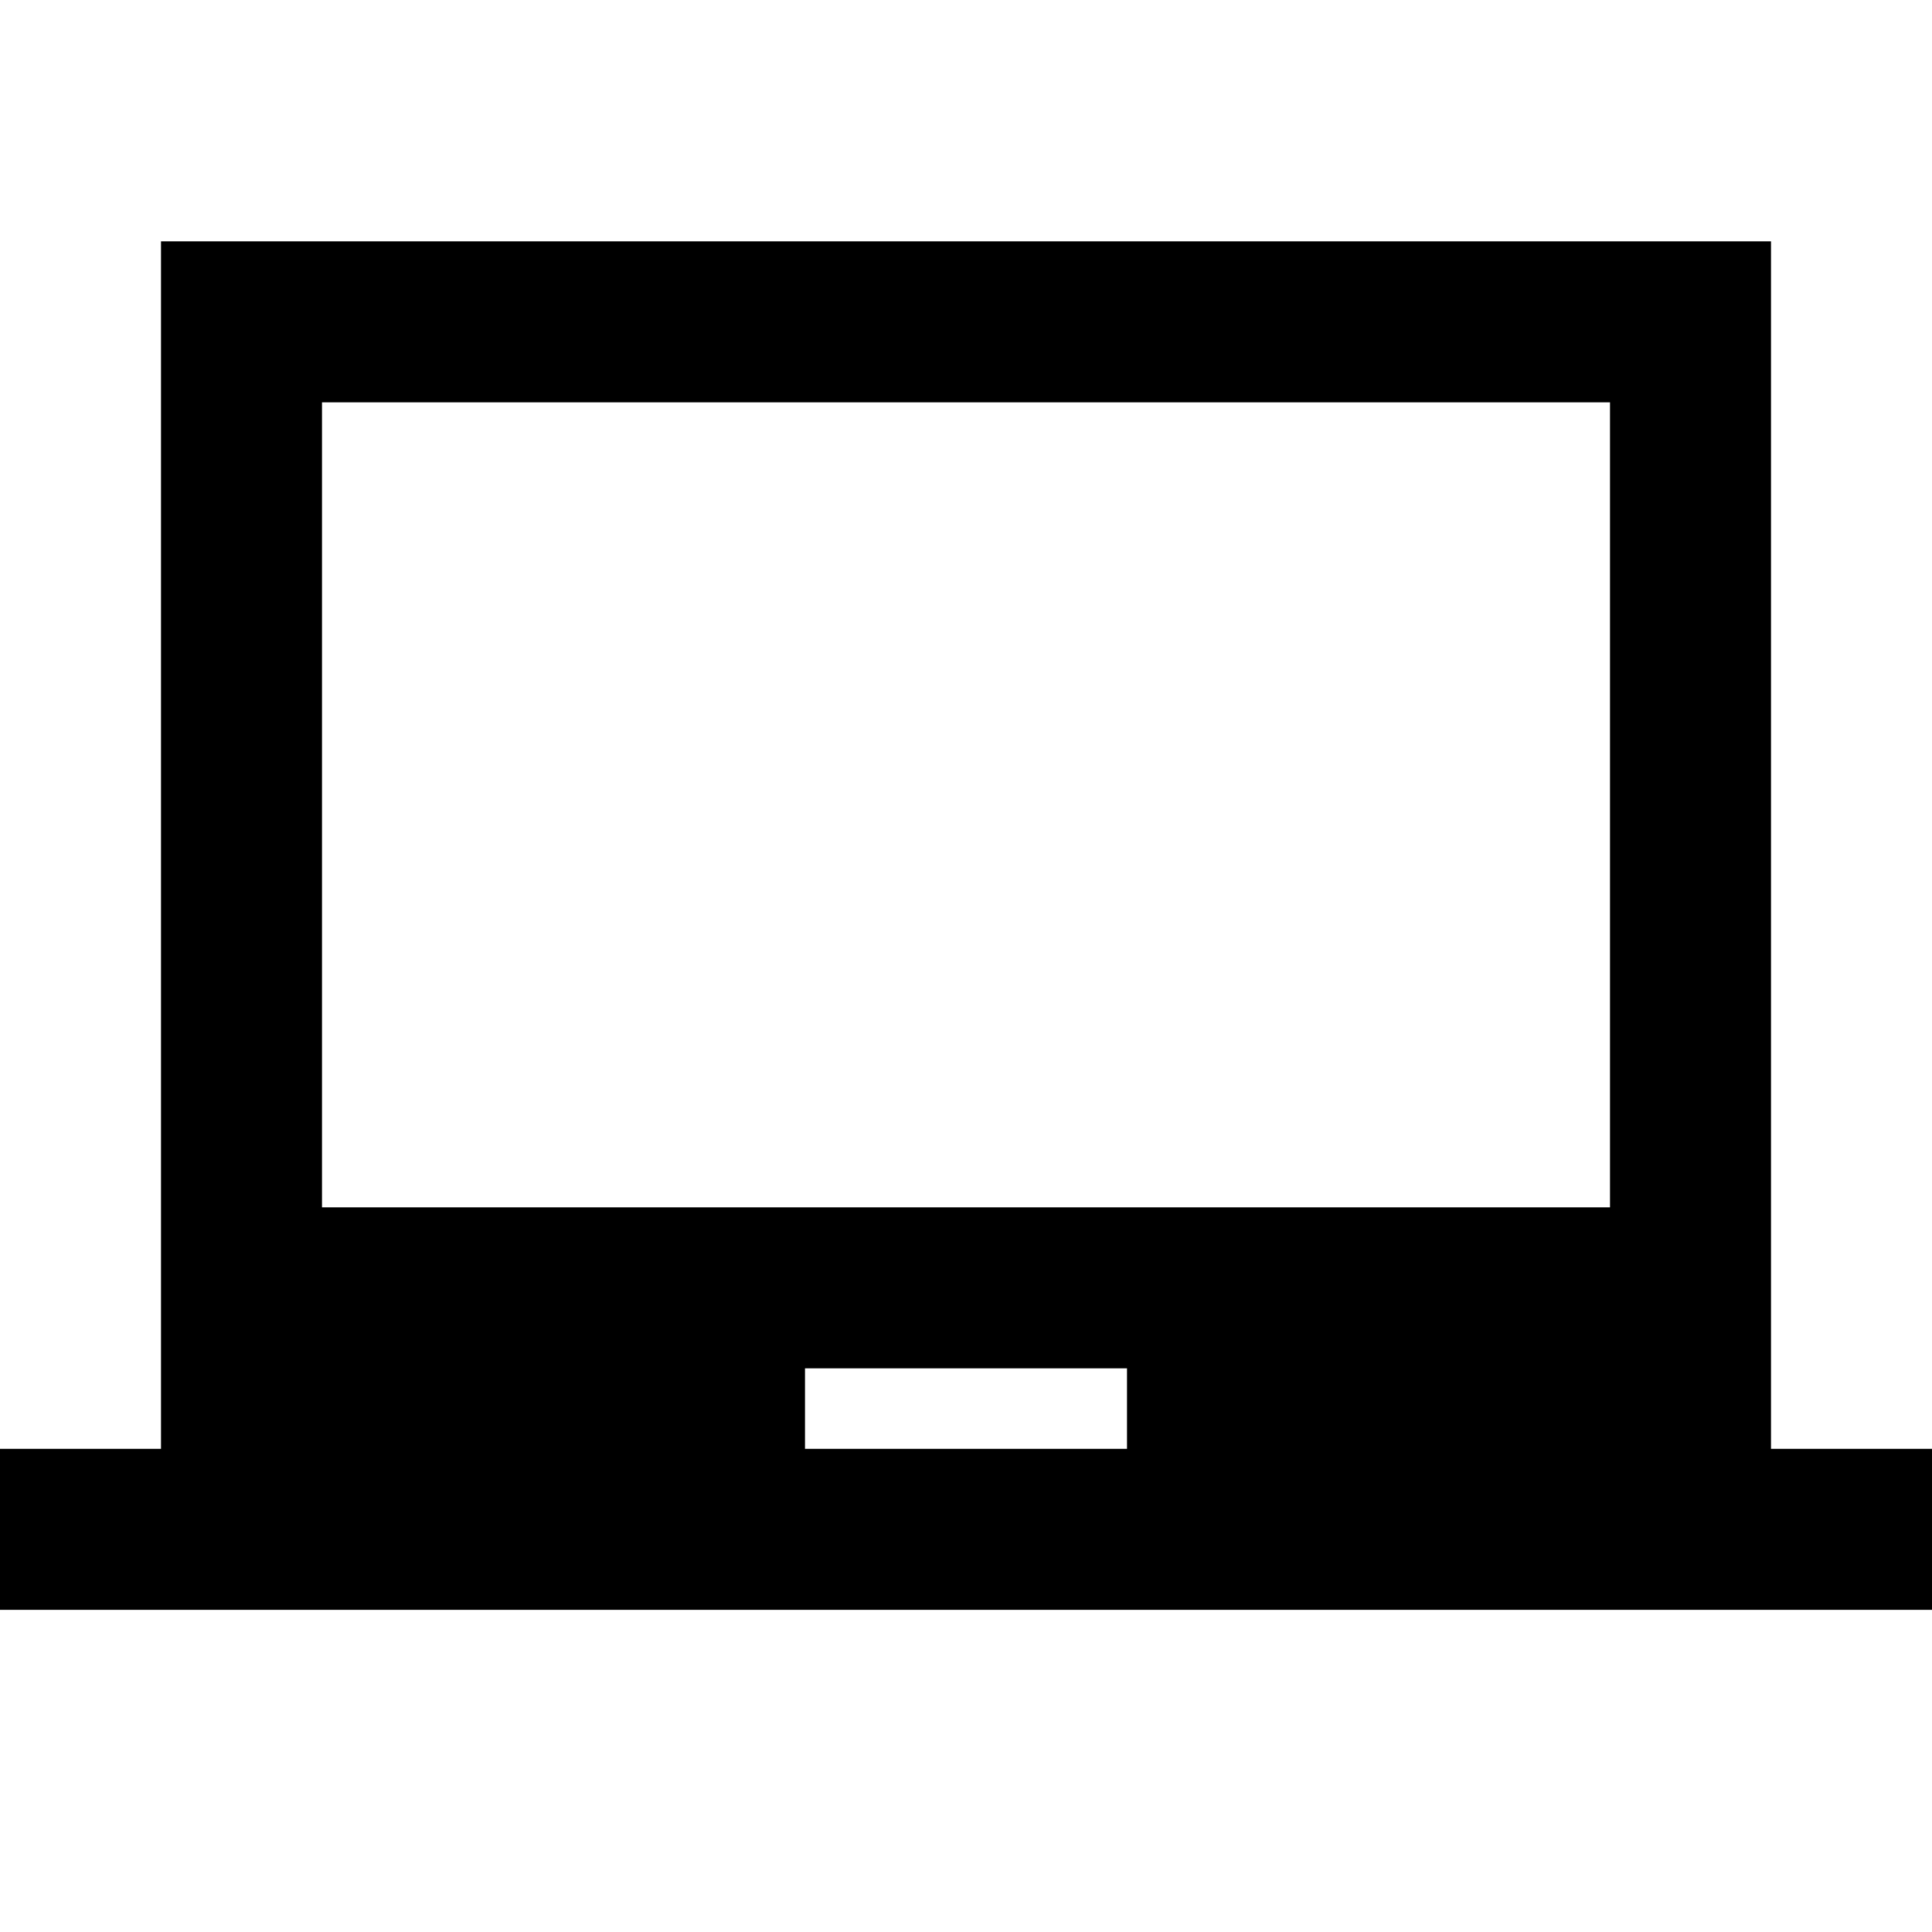
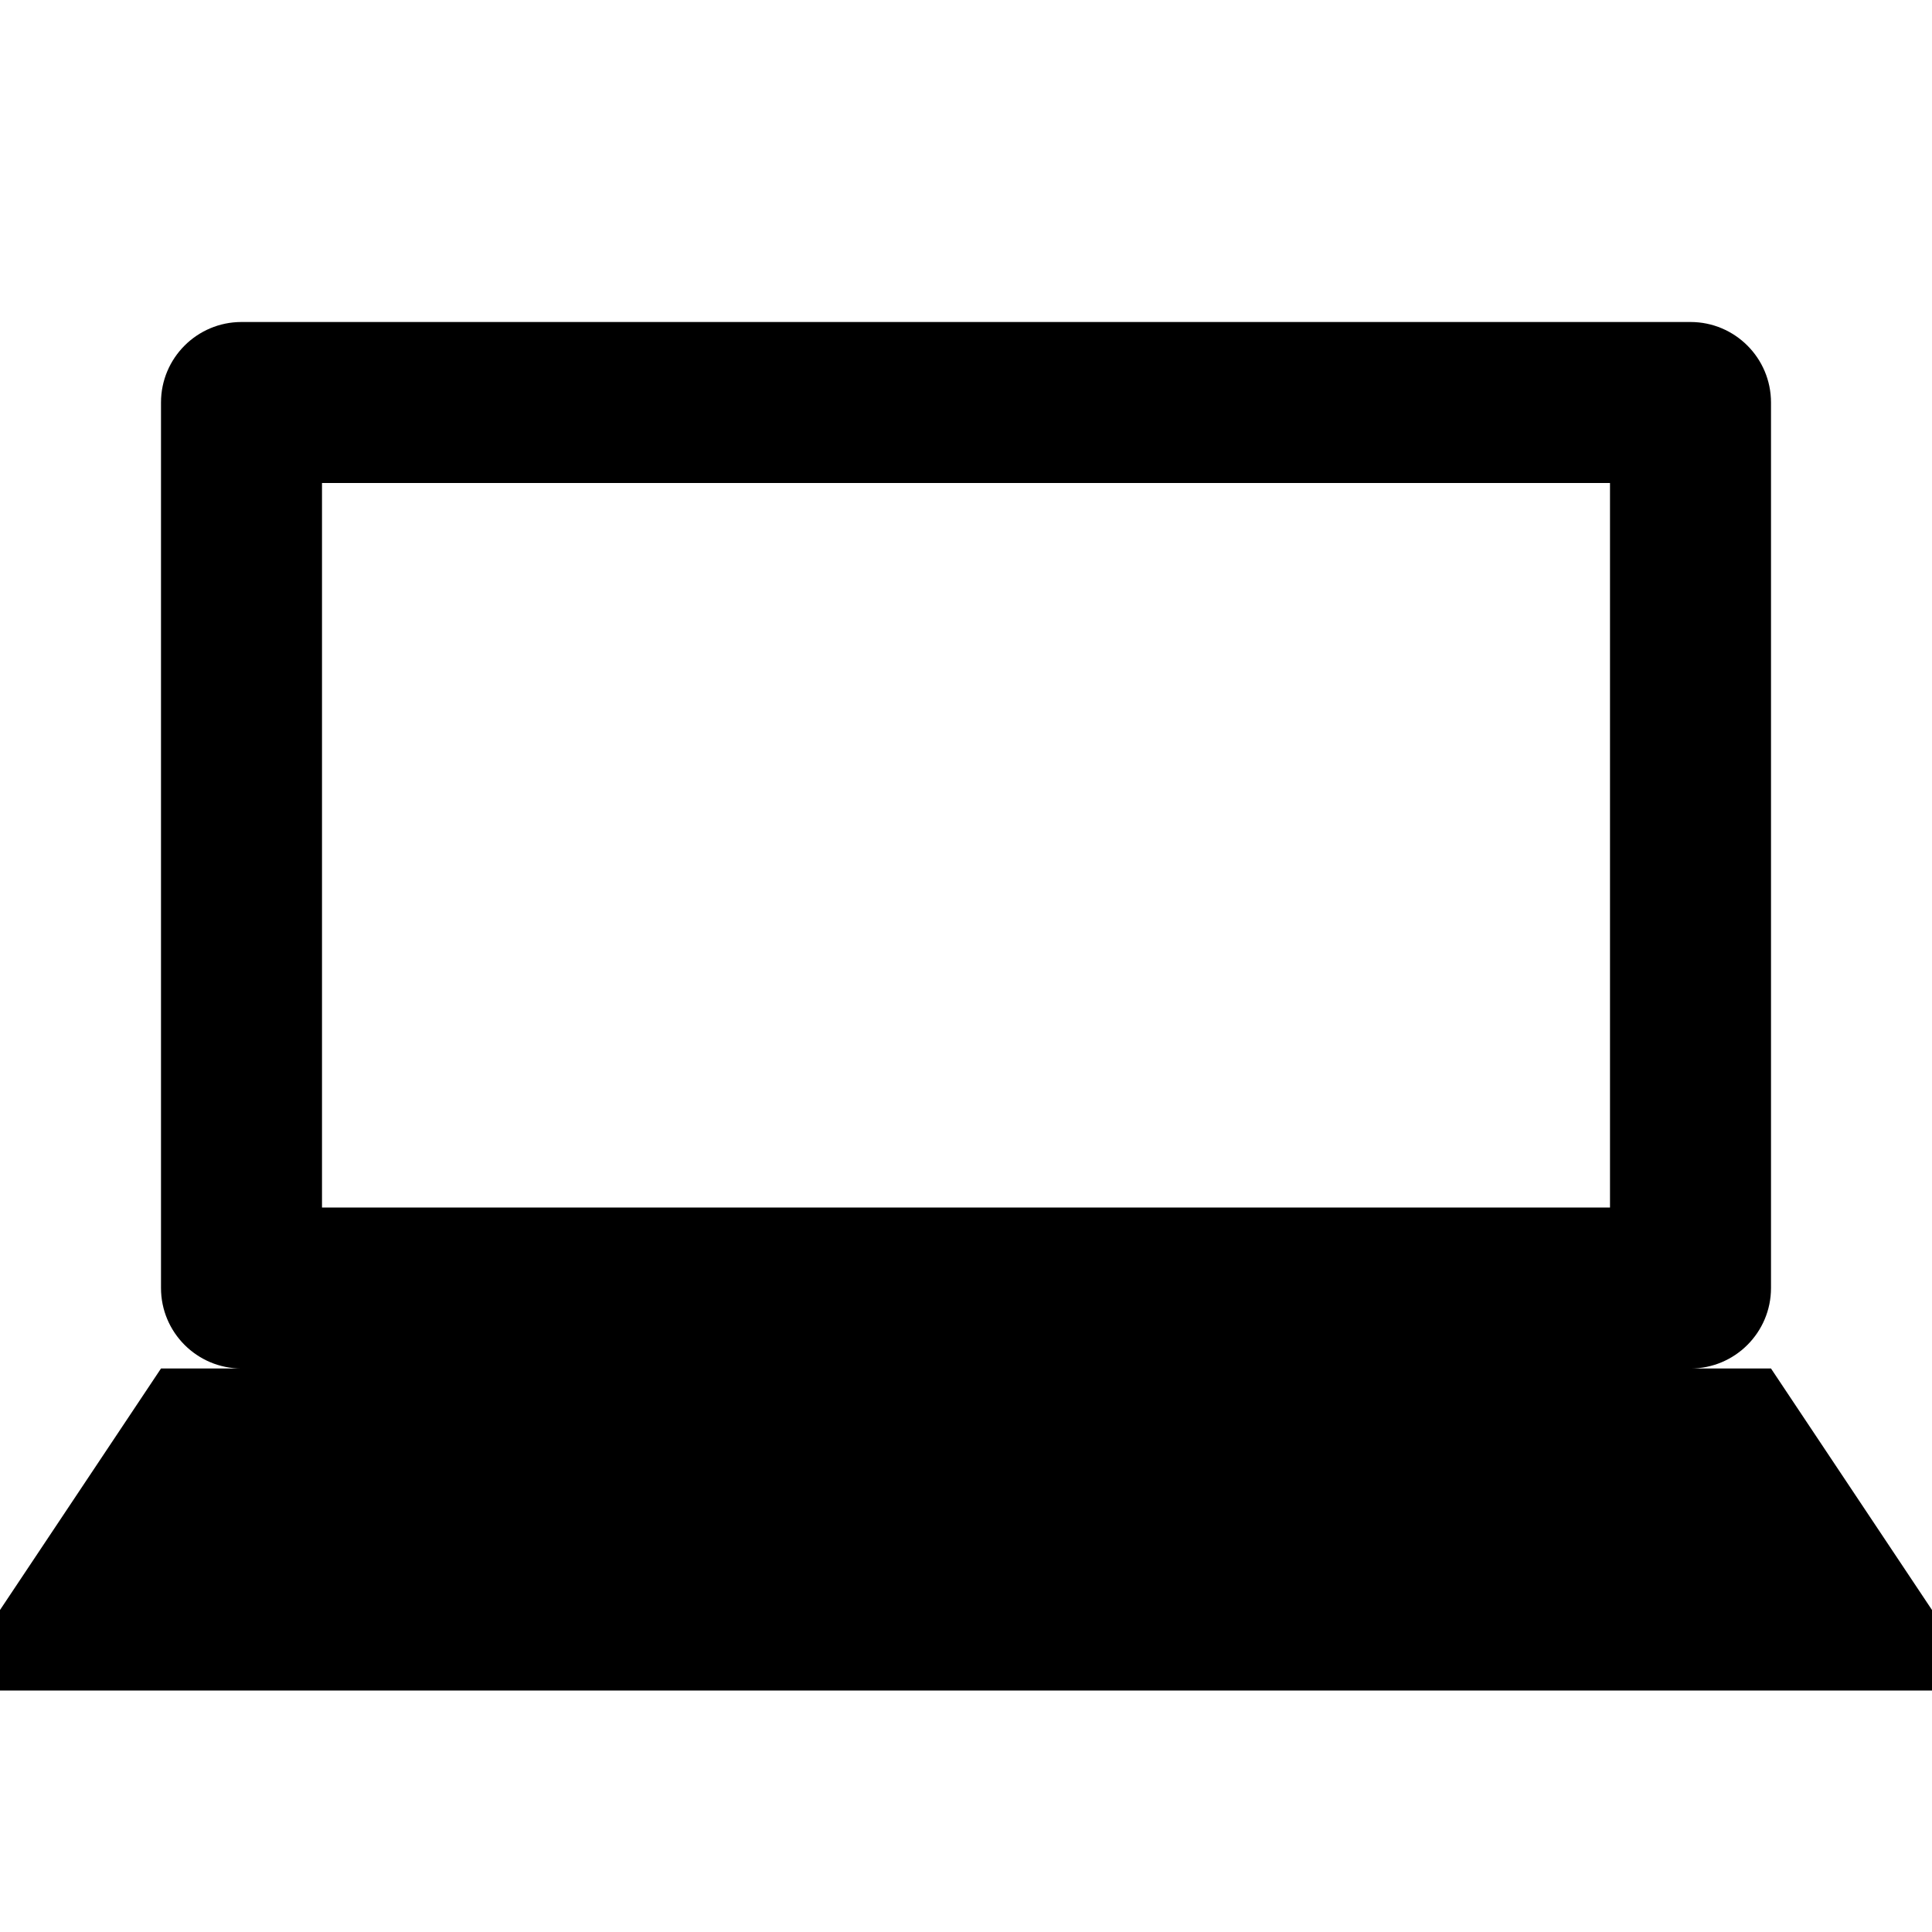
<svg xmlns="http://www.w3.org/2000/svg" version="1.1" baseProfile="full" width="24" height="24" viewBox="0 0 24.00 24.00" enable-background="new 0 0 24.00 24.00" xml:space="preserve">
-   <path fill="#000000" fill-opacity="1" stroke-width="0.2" stroke-linejoin="round" d="M 20,14.998L 4,14.998L 4,4.998L 20,4.998M 14,17.998L 10,17.998L 10,16.998L 14,16.998M 22,17.998L 22,2.998L 2,2.998L 2,17.998L -0,17.998L -0,19.998L 24,19.998L 24,17.998L 22,17.998 Z " />
+   <path fill="#000000" fill-opacity="1" stroke-width="0.2" stroke-linejoin="round" d="M 3,4L 21,4C 21.552,4 22,4.448 22,5L 22,16C 22,16.552 21.552,17 21,17L 22,17L 24,20L 24,21L 0,21L 0,20L 2,17L 3,17C 2.448,17 2,16.552 2,16L 2,5C 2,4.448 2.448,4 3,4 Z M 4,6L 4,15L 20,15L 20,6L 4,6 Z " />
</svg>
